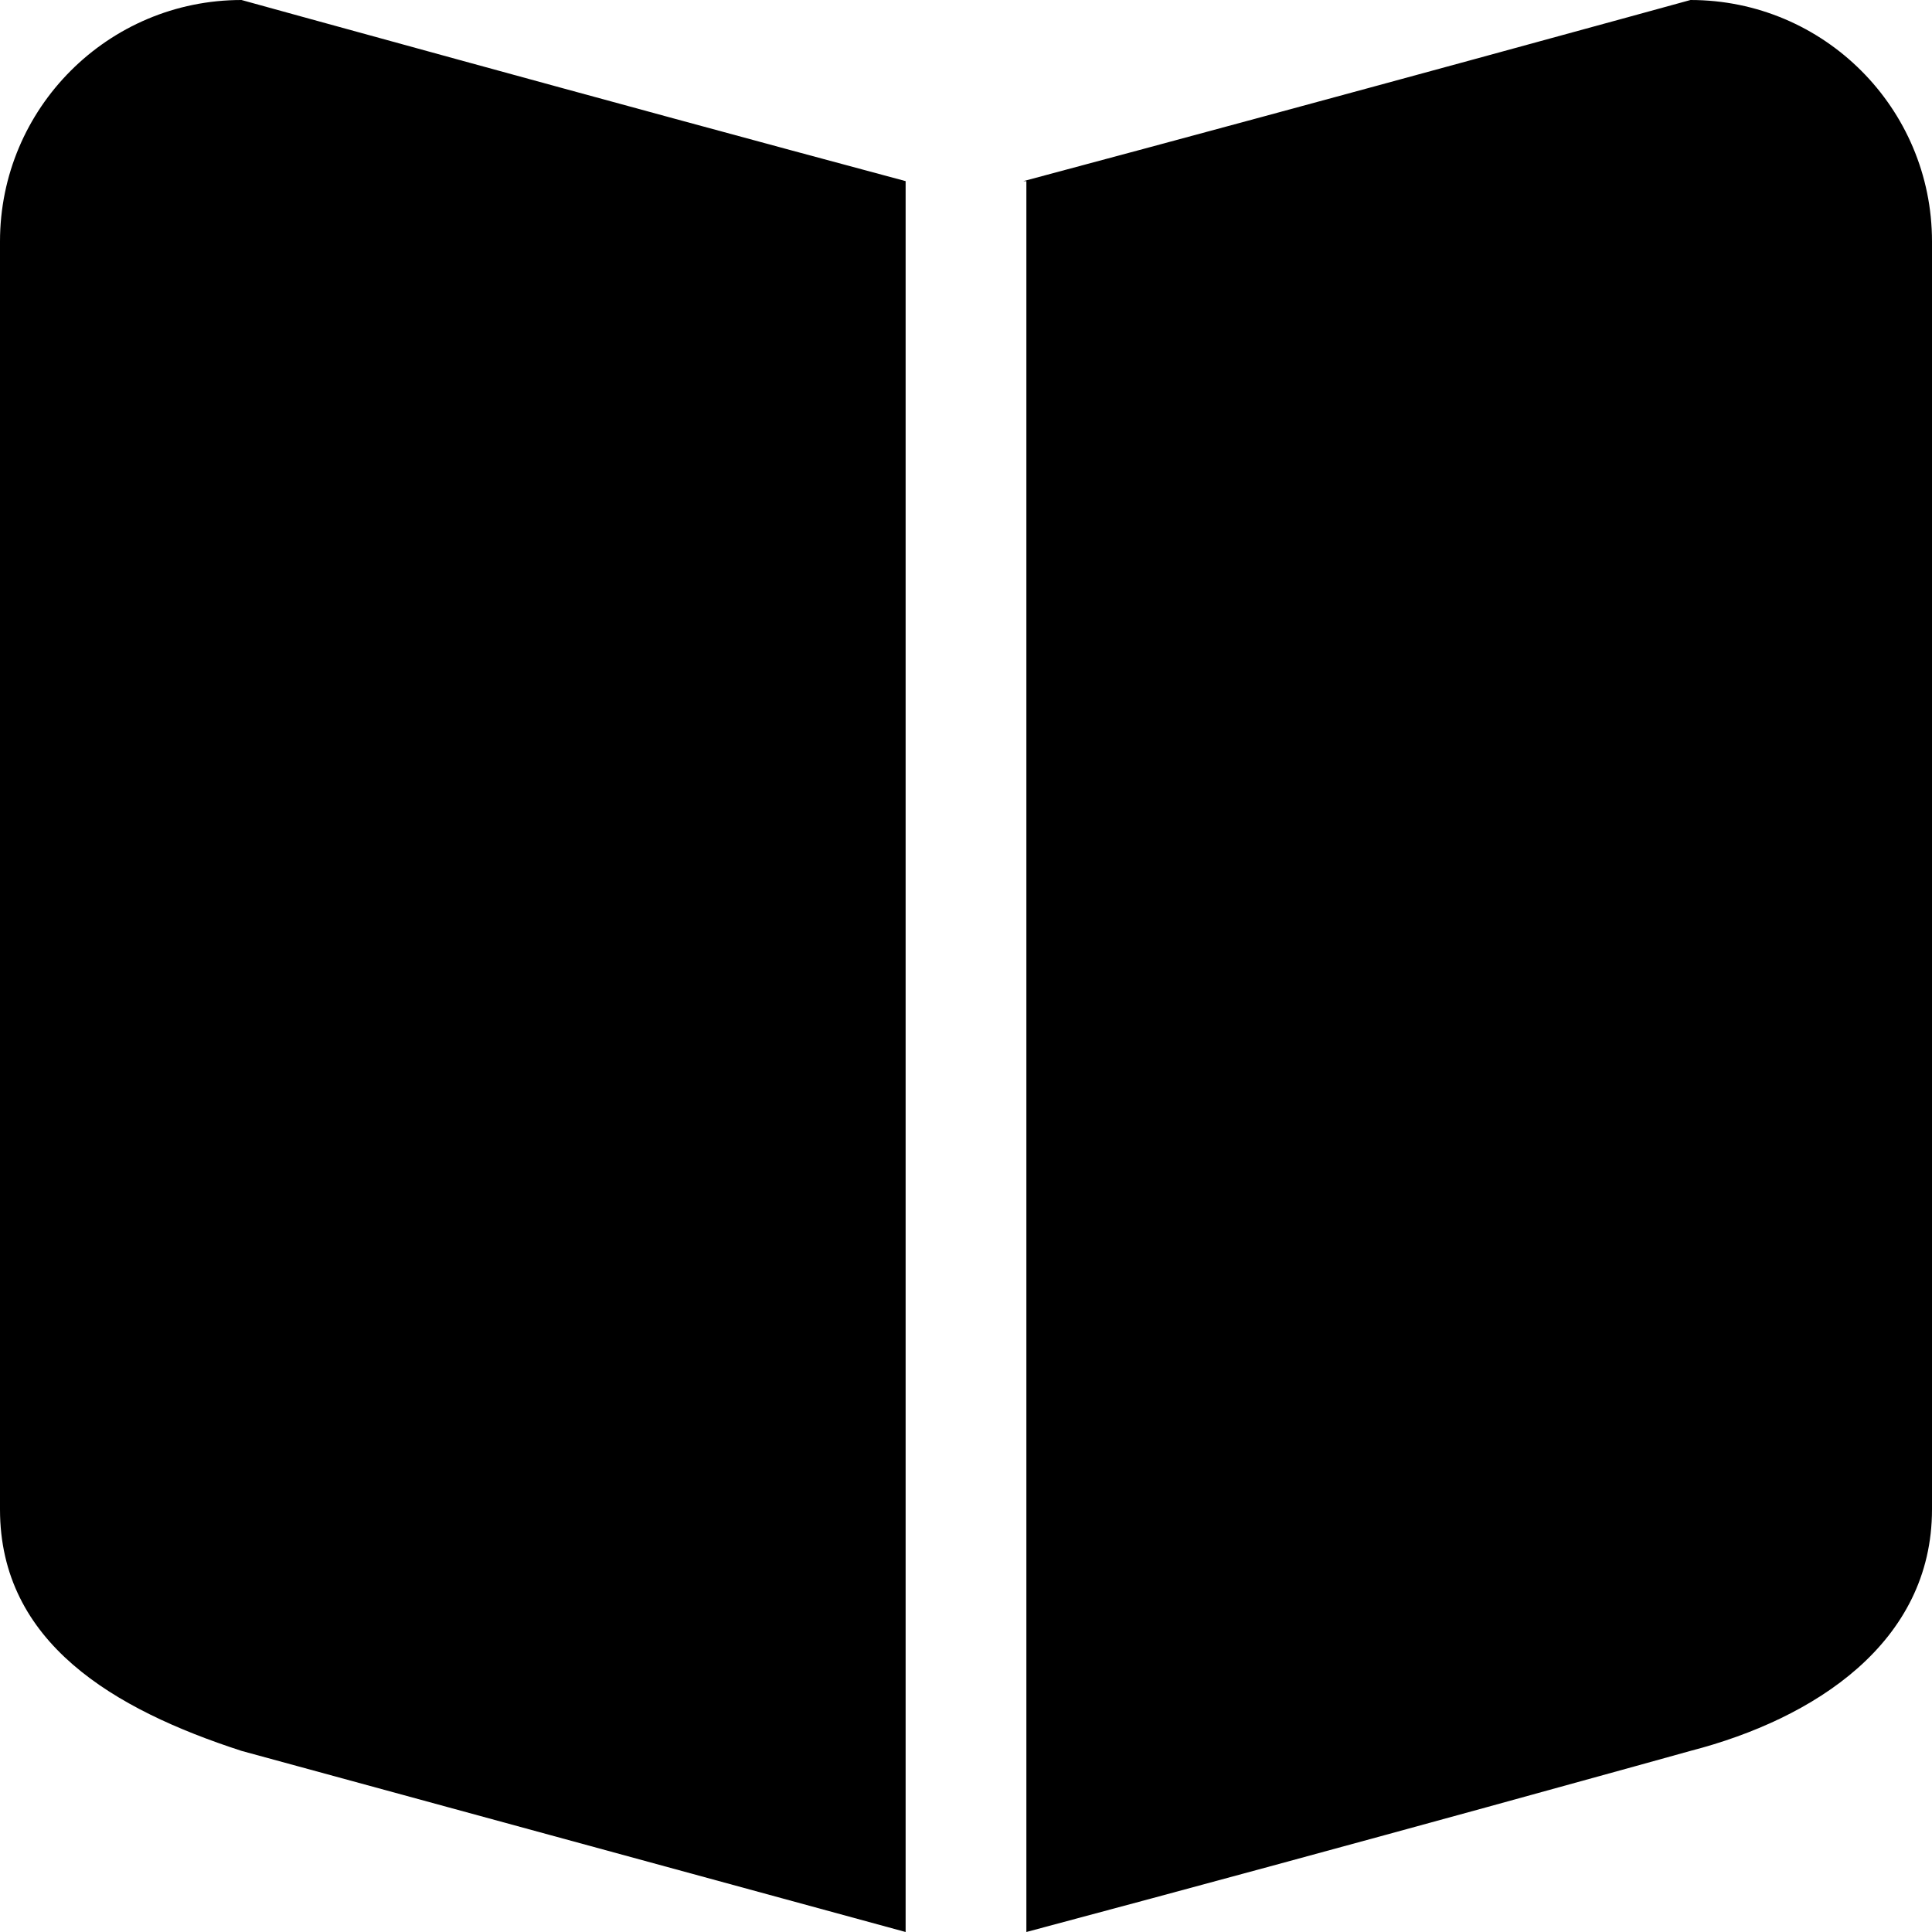
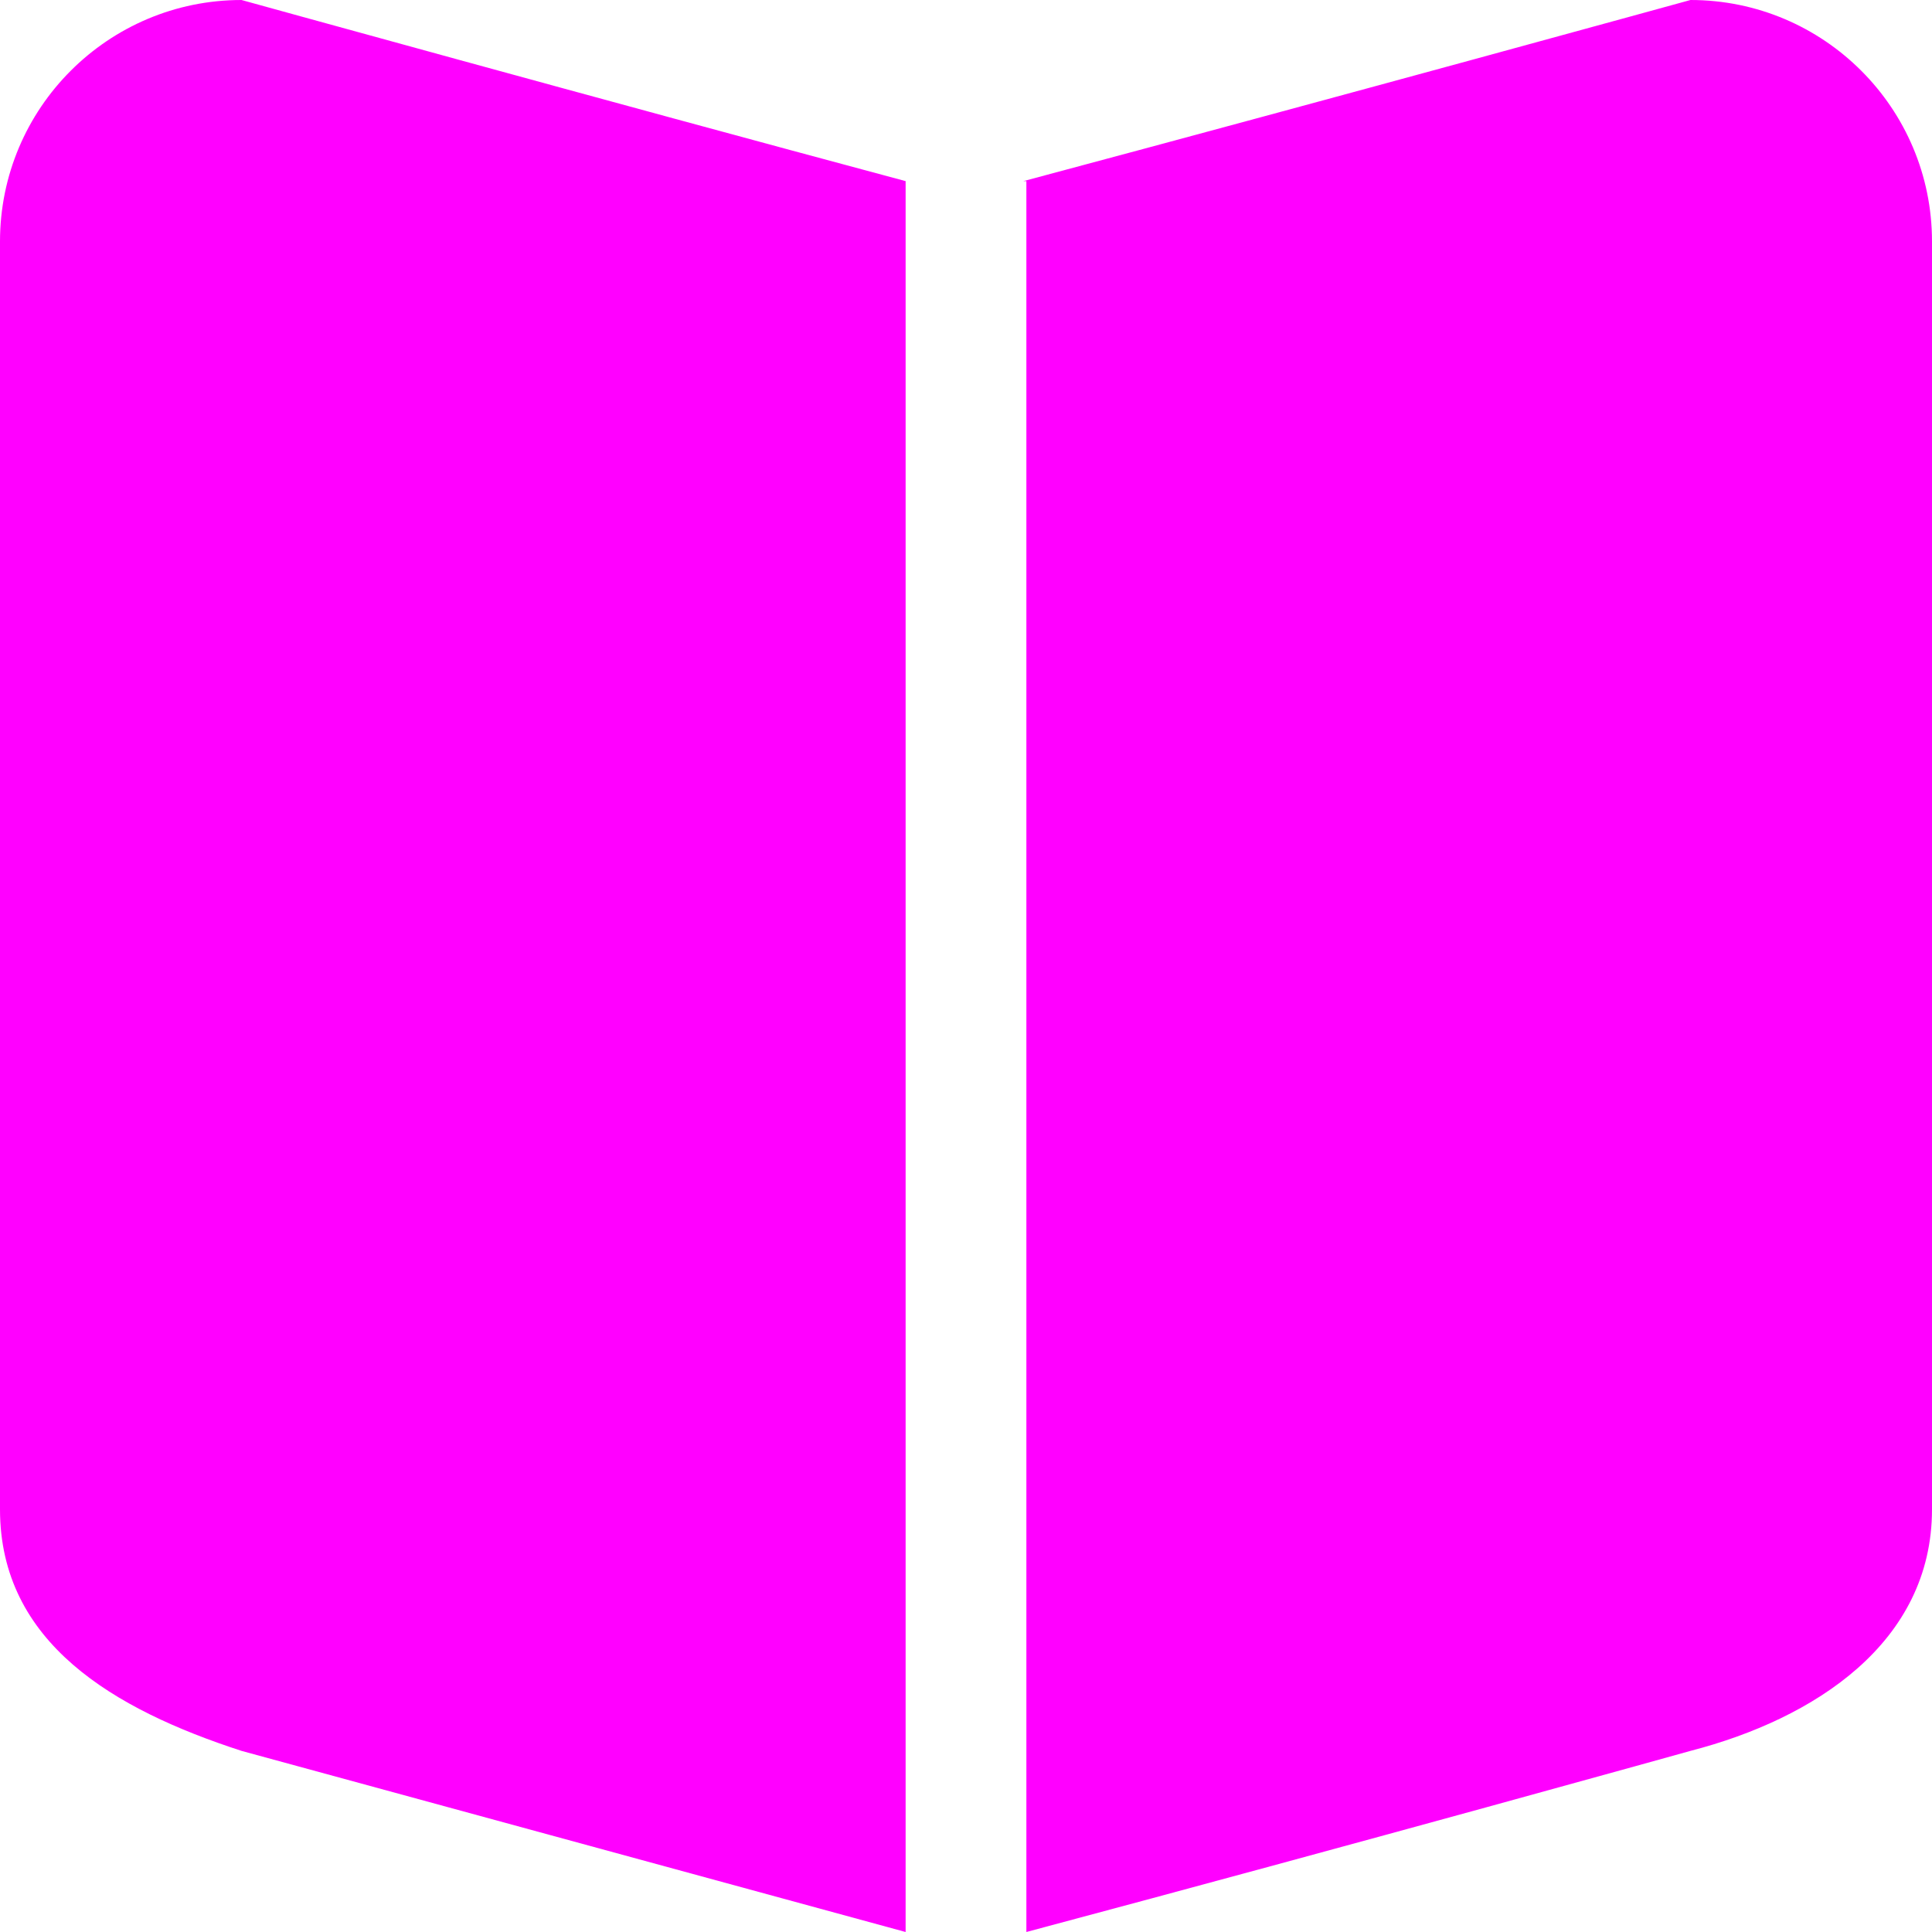
<svg xmlns="http://www.w3.org/2000/svg" width="800px" height="800px" viewBox="0 0 32 32" version="1.1">
  <defs>

</defs>
  <g id="Page-1" stroke="none" stroke-width="1" fill="none" fill-rule="evenodd">
-     <g id="Icon-Set-Filled" transform="translate(-414, -101)" fill="#000000">
+     <g id="Icon-Set-Filled" transform="translate(-414, -101)" fill="magenta">
      <path d="M418,101 C415.791,101 414,102.791 414,105 L414,126 C414,128.209 415.885,129.313 418,130 L429,133 L429,104 C423.988,102.656 418,101 418,101 L418,101 Z M442,101 C442,101 436.212,102.594 430.951,104 L431,104 L431,133 C436.617,131.501 442,130 442,130 C444.053,129.469 446,128.209 446,126 L446,105 C446,102.791 444.209,101 442,101 L442,101 Z" id="book-album">

</path>
    </g>
  </g>
</svg>
